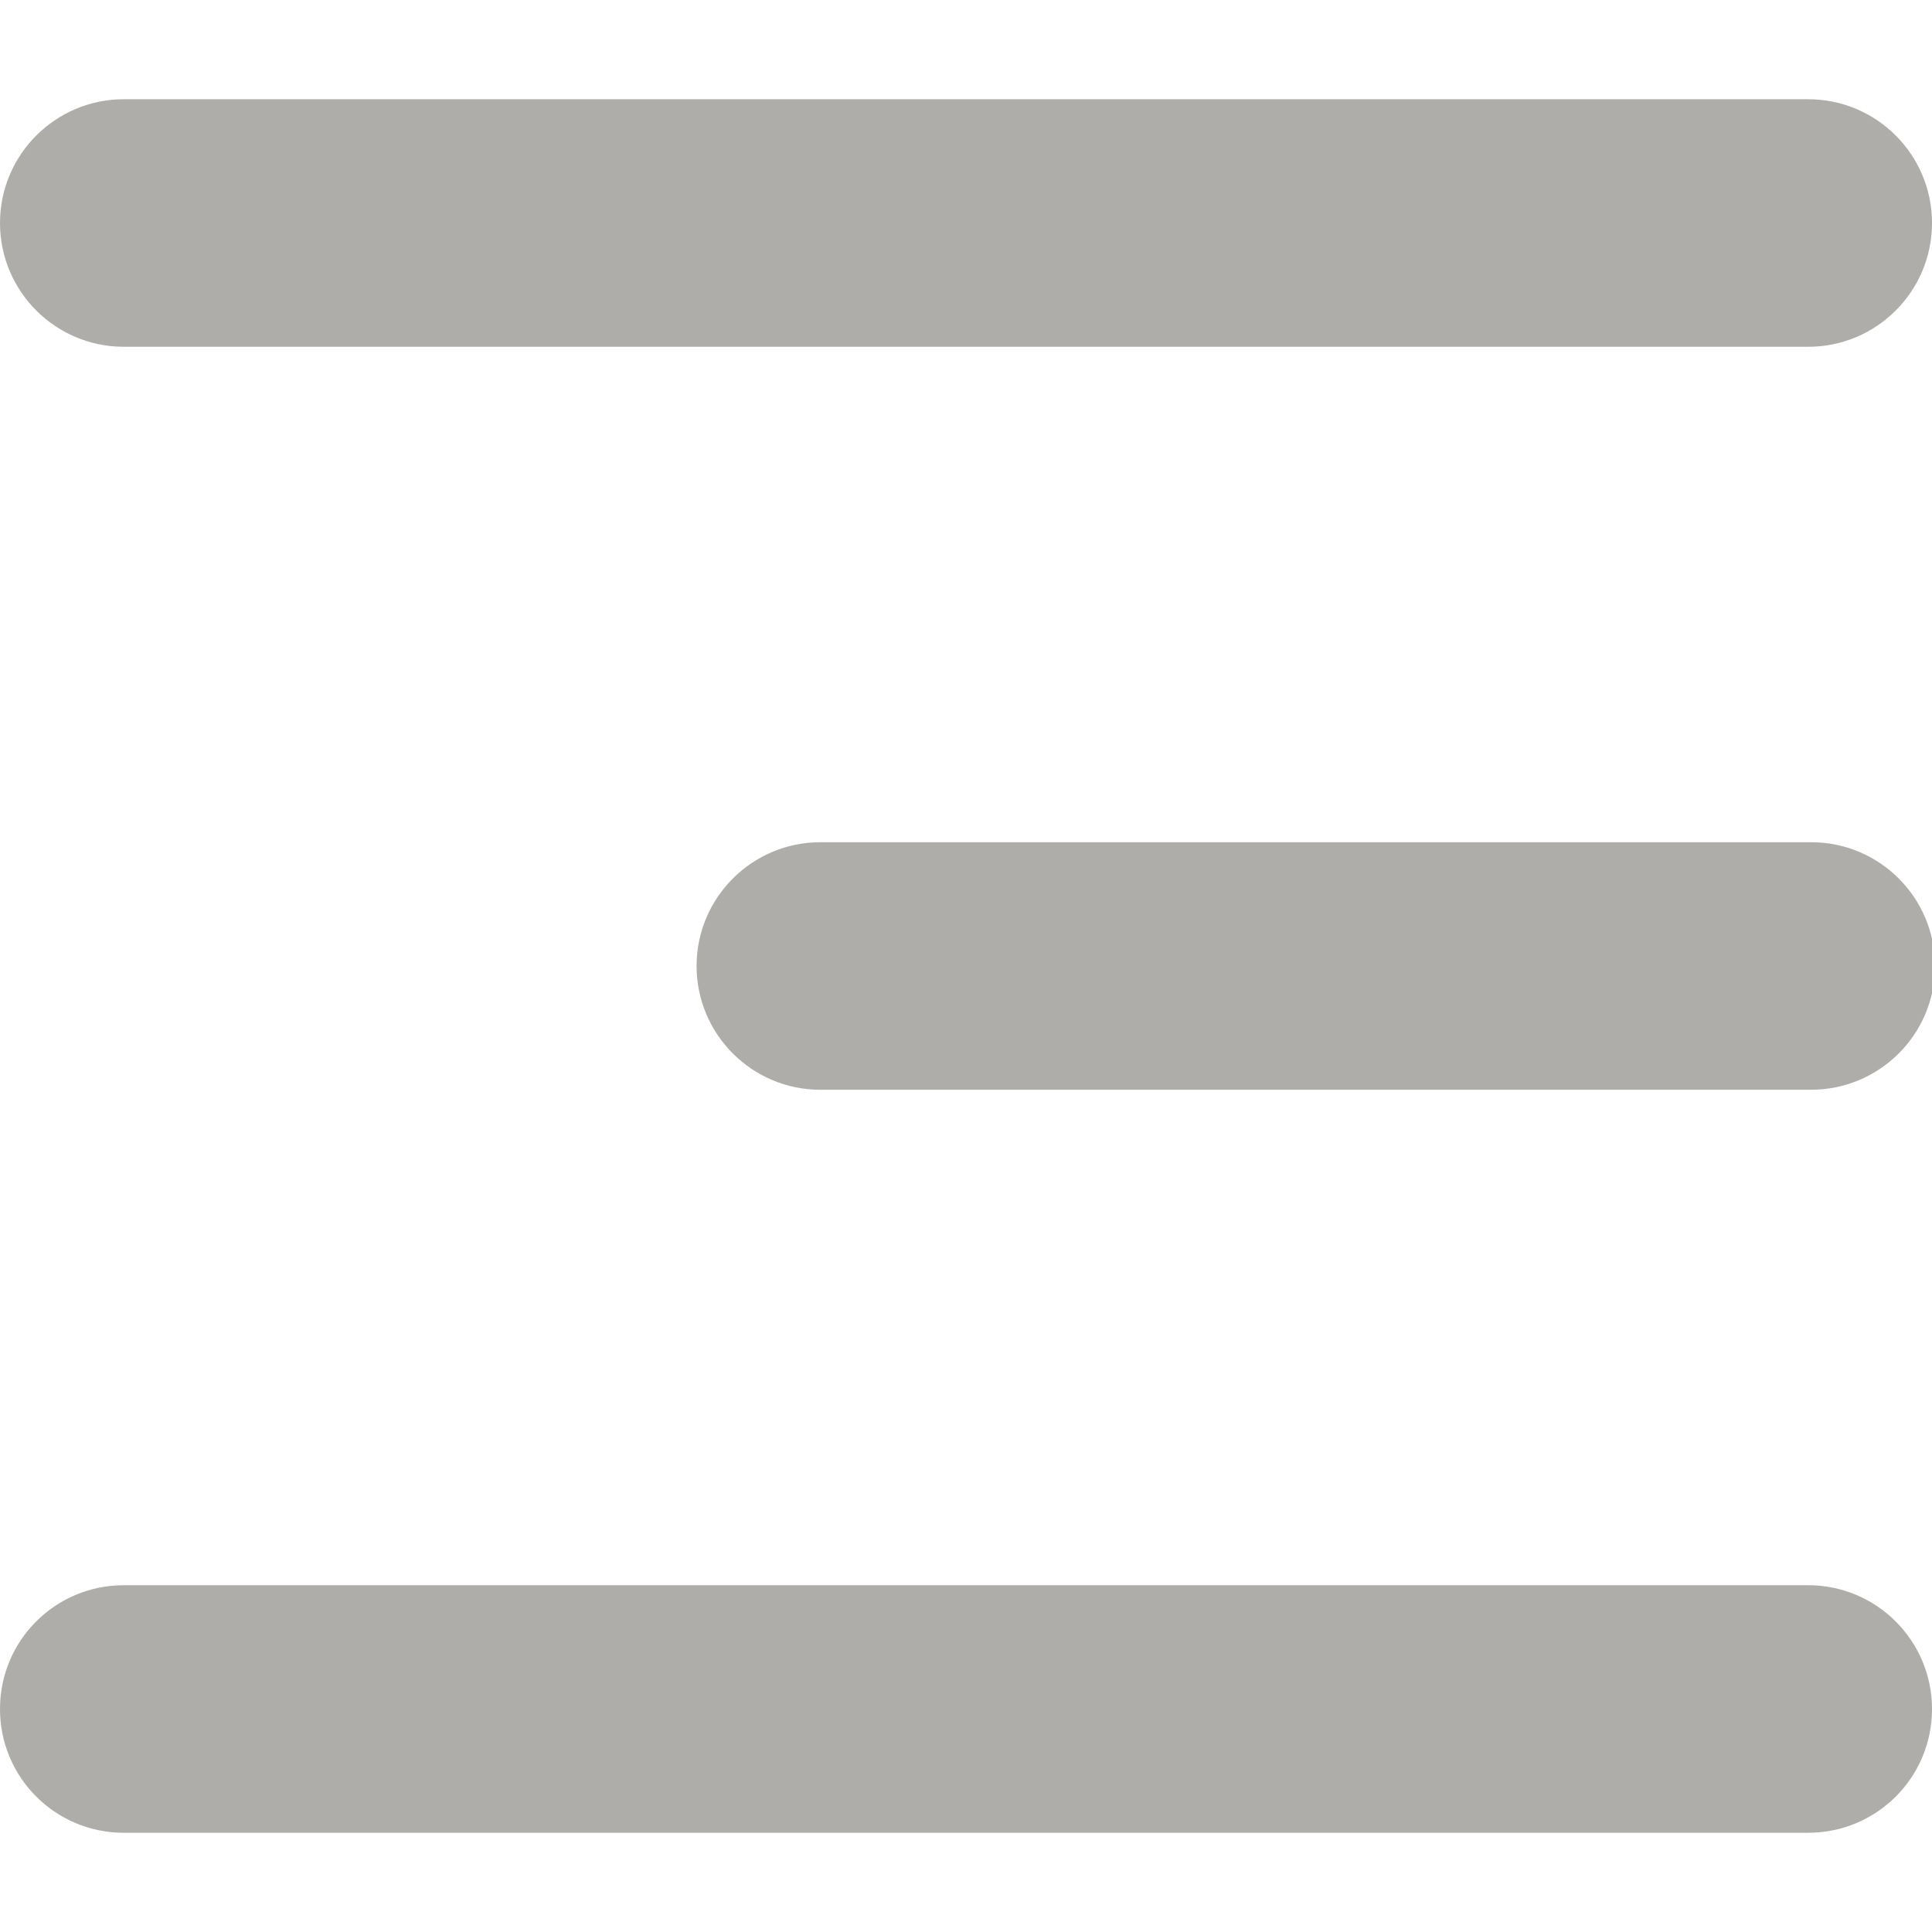
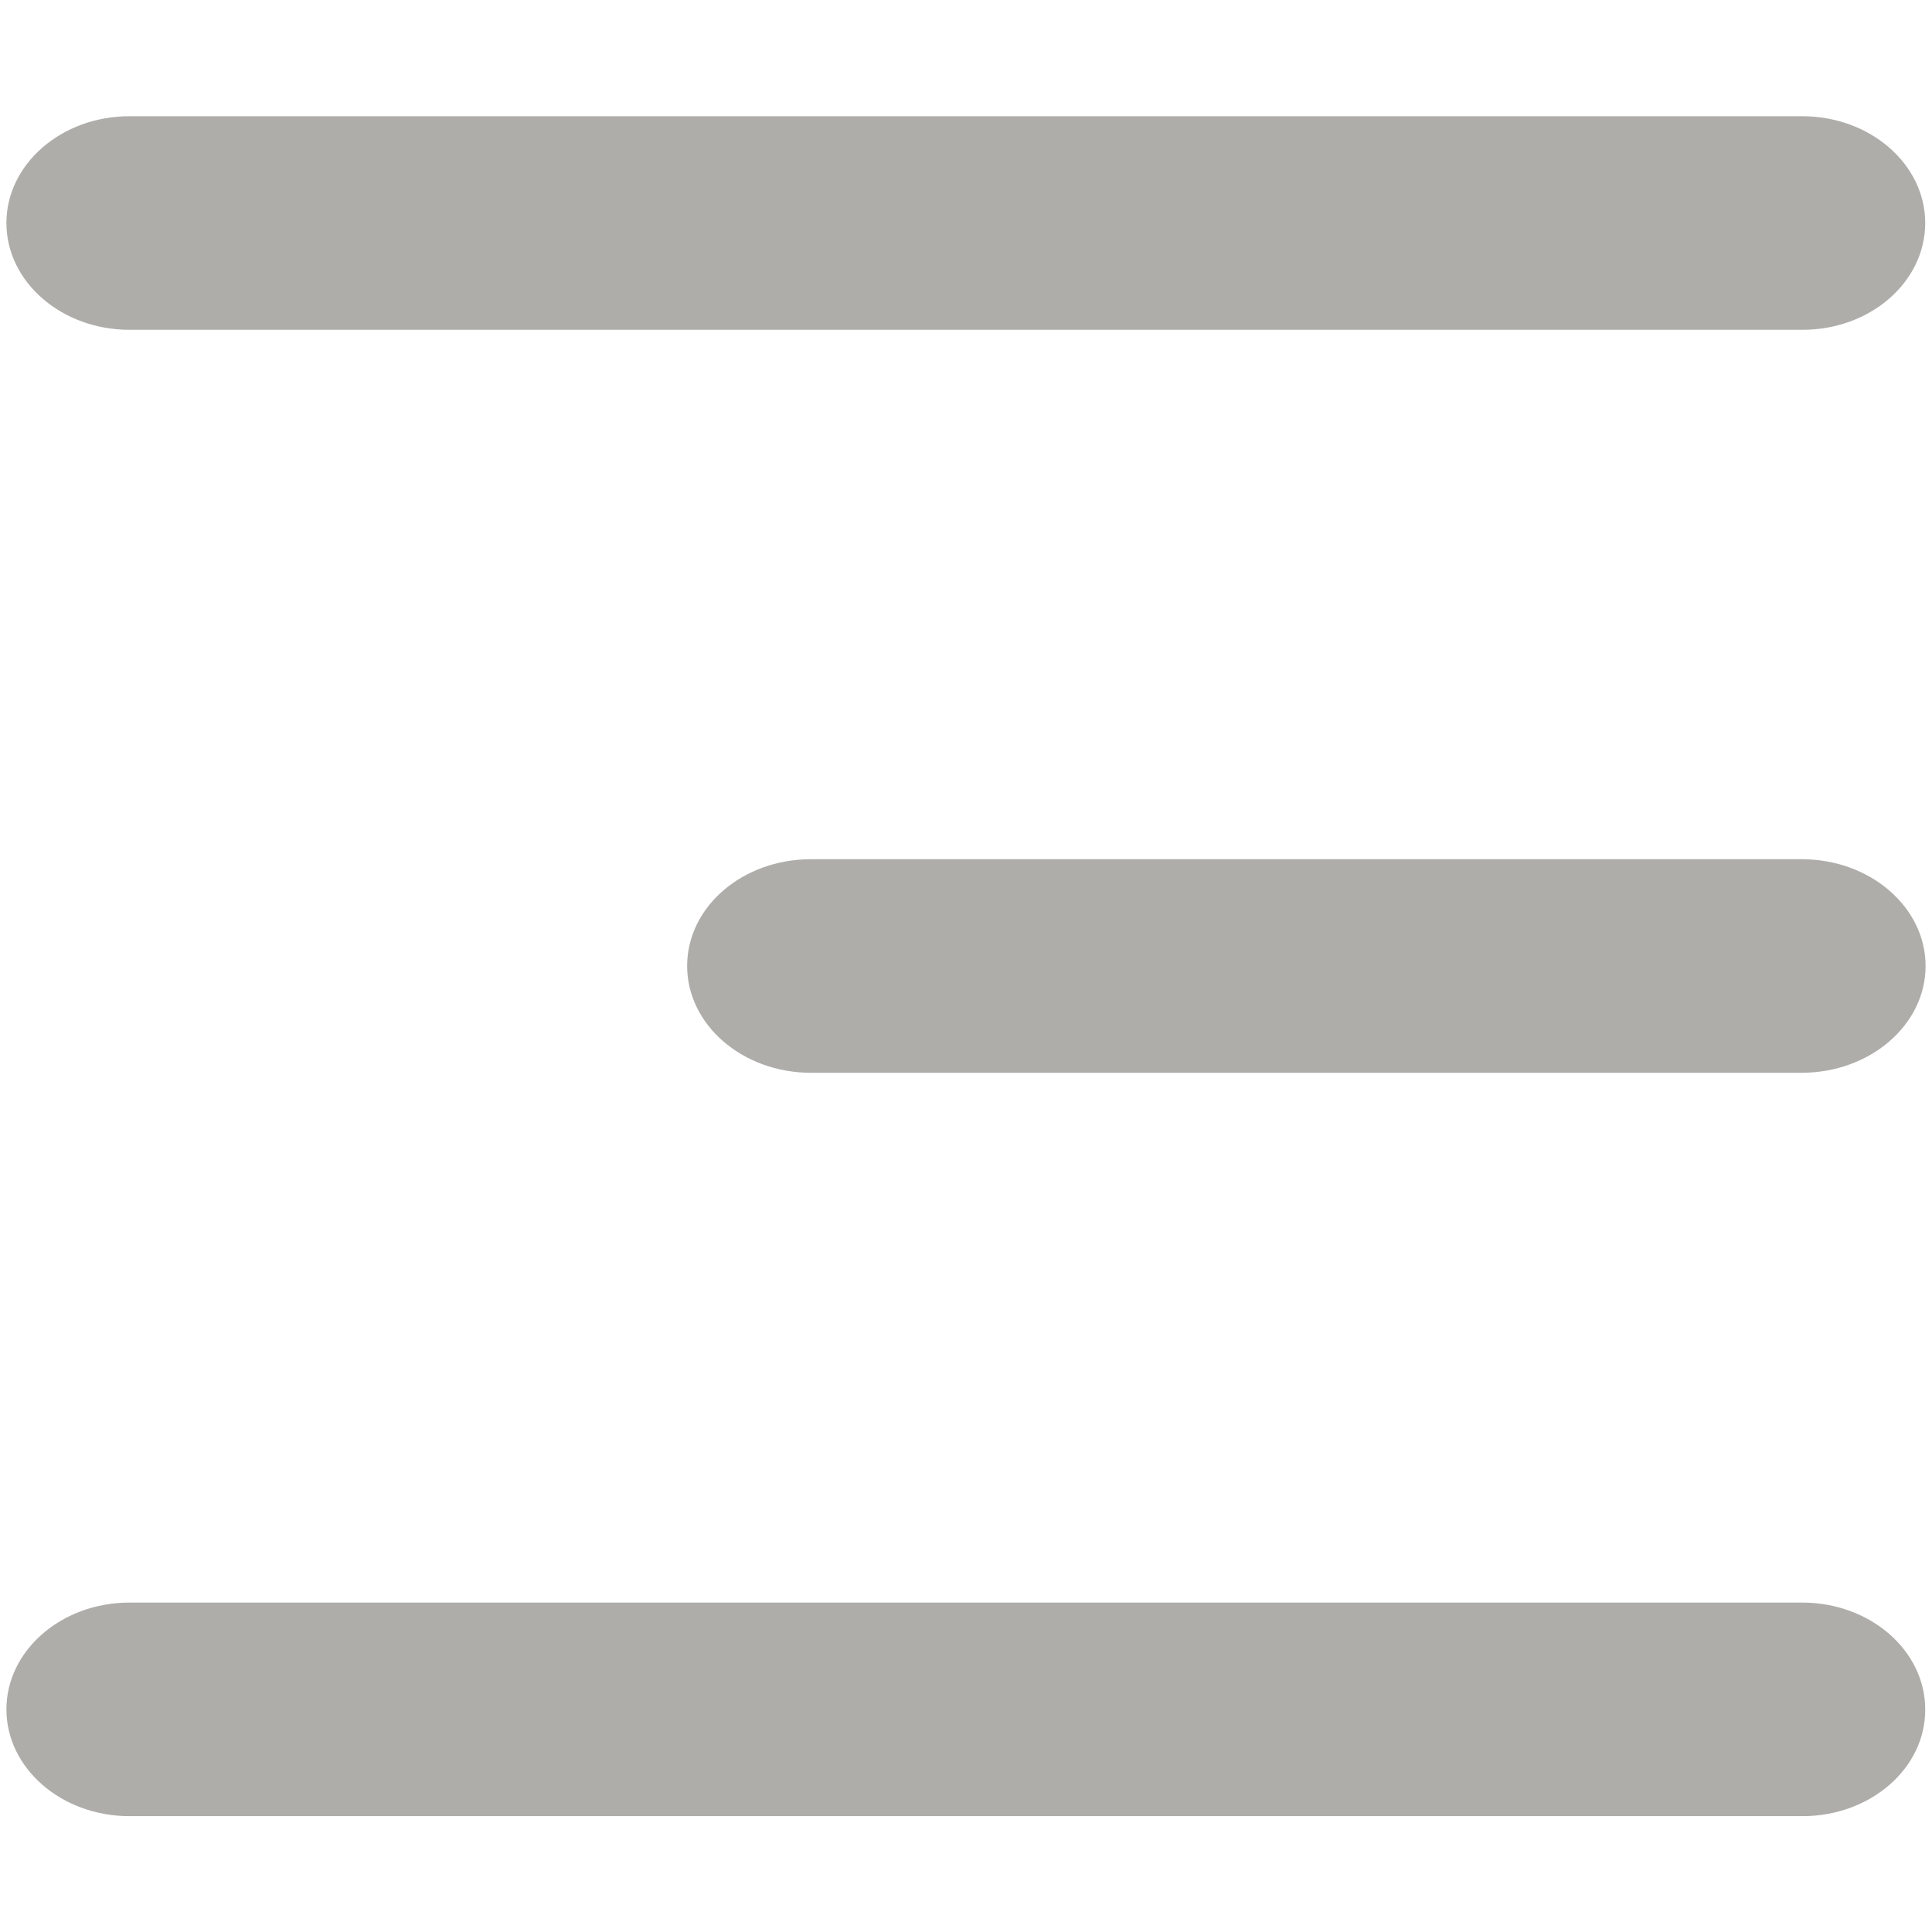
<svg xmlns="http://www.w3.org/2000/svg" version="1.1" id="Capa_1" x="0px" y="0px" viewBox="0 0 512 512" style="enable-background:new 0 0 512 512;" xml:space="preserve">
  <style type="text/css">
	.st0{fill:#AEADAA;}
</style>
-   <path class="st0" d="M479.2,91.9H32.8C14.7,91.9,0,77.2,0,59.1s14.7-32.8,32.8-32.8h446.4c18.1,0,32.8,14.7,32.8,32.8  S497.3,91.9,479.2,91.9z" />
-   <path class="st0" d="M479.9,288.8H217.4c-18.1,0-32.8-14.7-32.8-32.8s14.7-32.8,32.8-32.8h262.6c18.1,0,32.8,14.7,32.8,32.8  S498.1,288.8,479.9,288.8z" />
-   <path class="st0" d="M479.2,485.7H32.8C14.7,485.7,0,471.1,0,452.9s14.7-32.8,32.8-32.8h446.4c18.1,0,32.8,14.7,32.8,32.8  C512,471.1,497.3,485.7,479.2,485.7z" />
+   <path class="st0" d="M477.7,87.4H34.3c-18,0-32.6-12.7-32.6-28.3s14.6-28.3,32.6-28.3h443.3c18,0,32.6,12.7,32.6,28.3  S495.7,87.4,477.7,87.4z" />
+   <path class="st0" d="M477.4,284.3H214.9c-18.1,0-32.8-12.7-32.8-28.3c0-15.7,14.7-28.3,32.8-28.3h262.6c18.1,0,32.8,12.7,32.8,28.3  S495.6,284.3,477.4,284.3z" />
+   <path class="st0" d="M477.7,481.3H34.3c-18,0-32.6-12.7-32.6-28.3s14.6-28.3,32.6-28.3h443.3c18,0,32.6,12.7,32.6,28.3  C510.3,468.6,495.7,481.3,477.7,481.3z" />
</svg>
